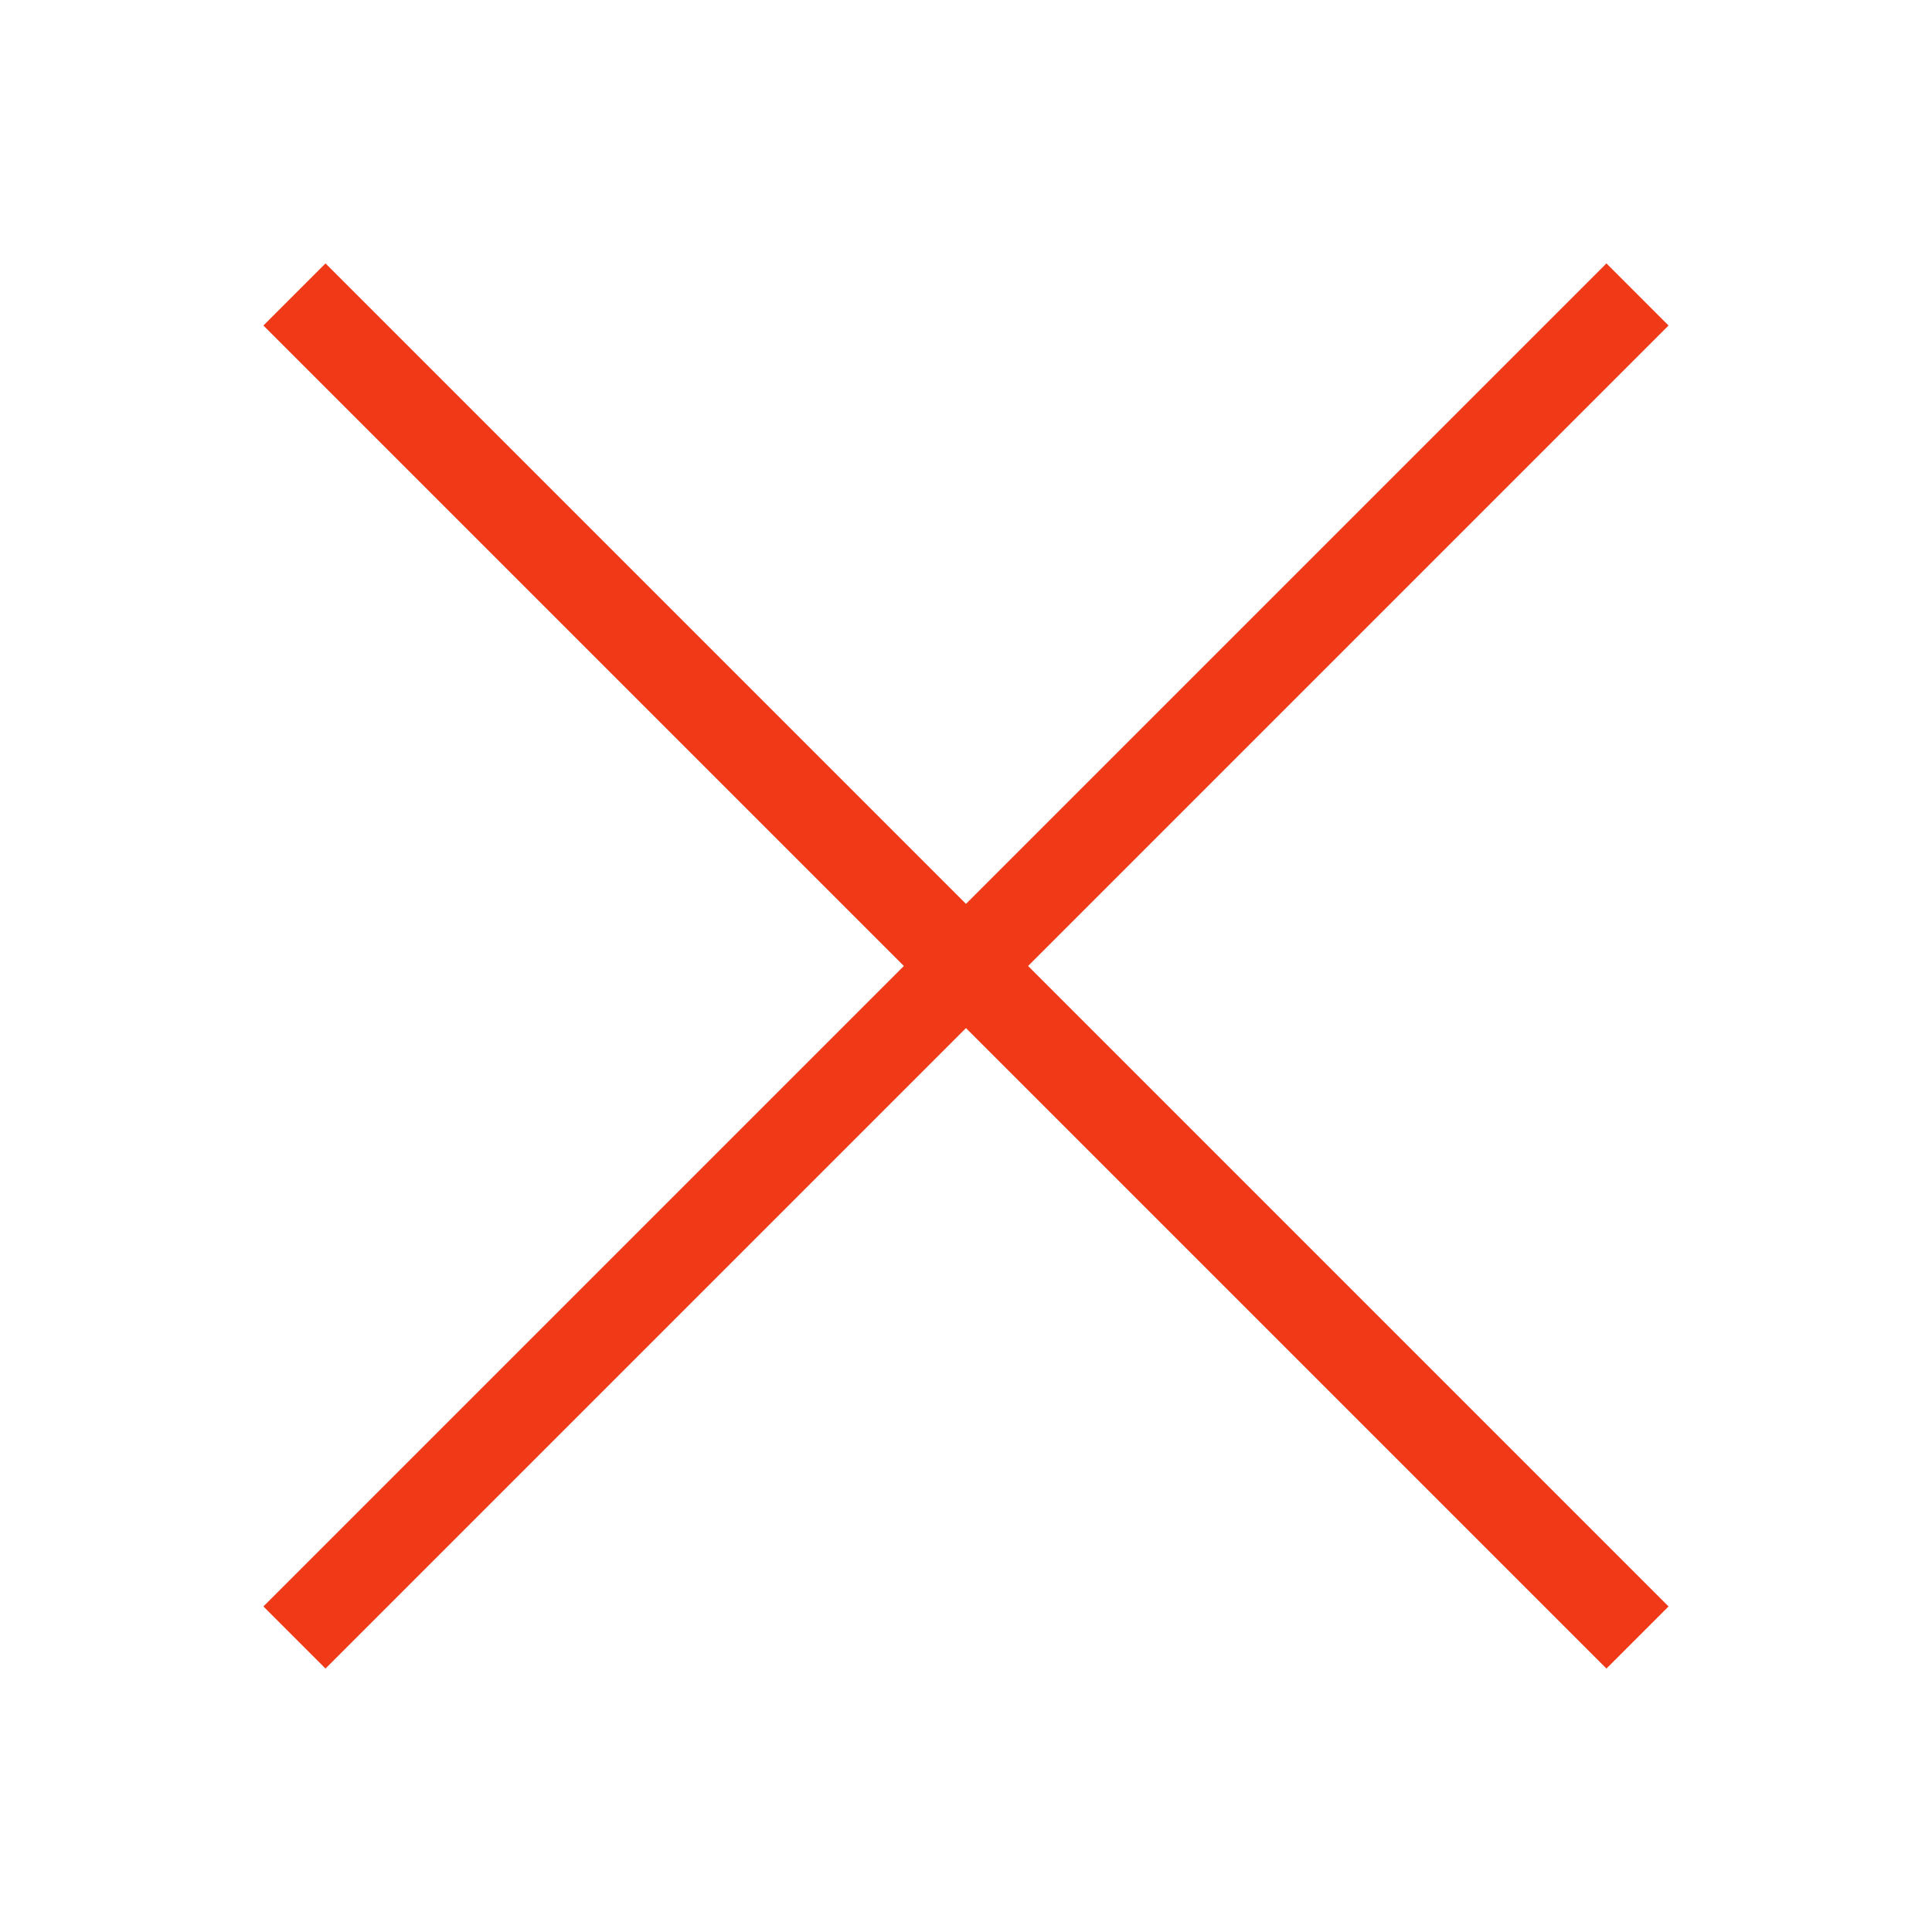
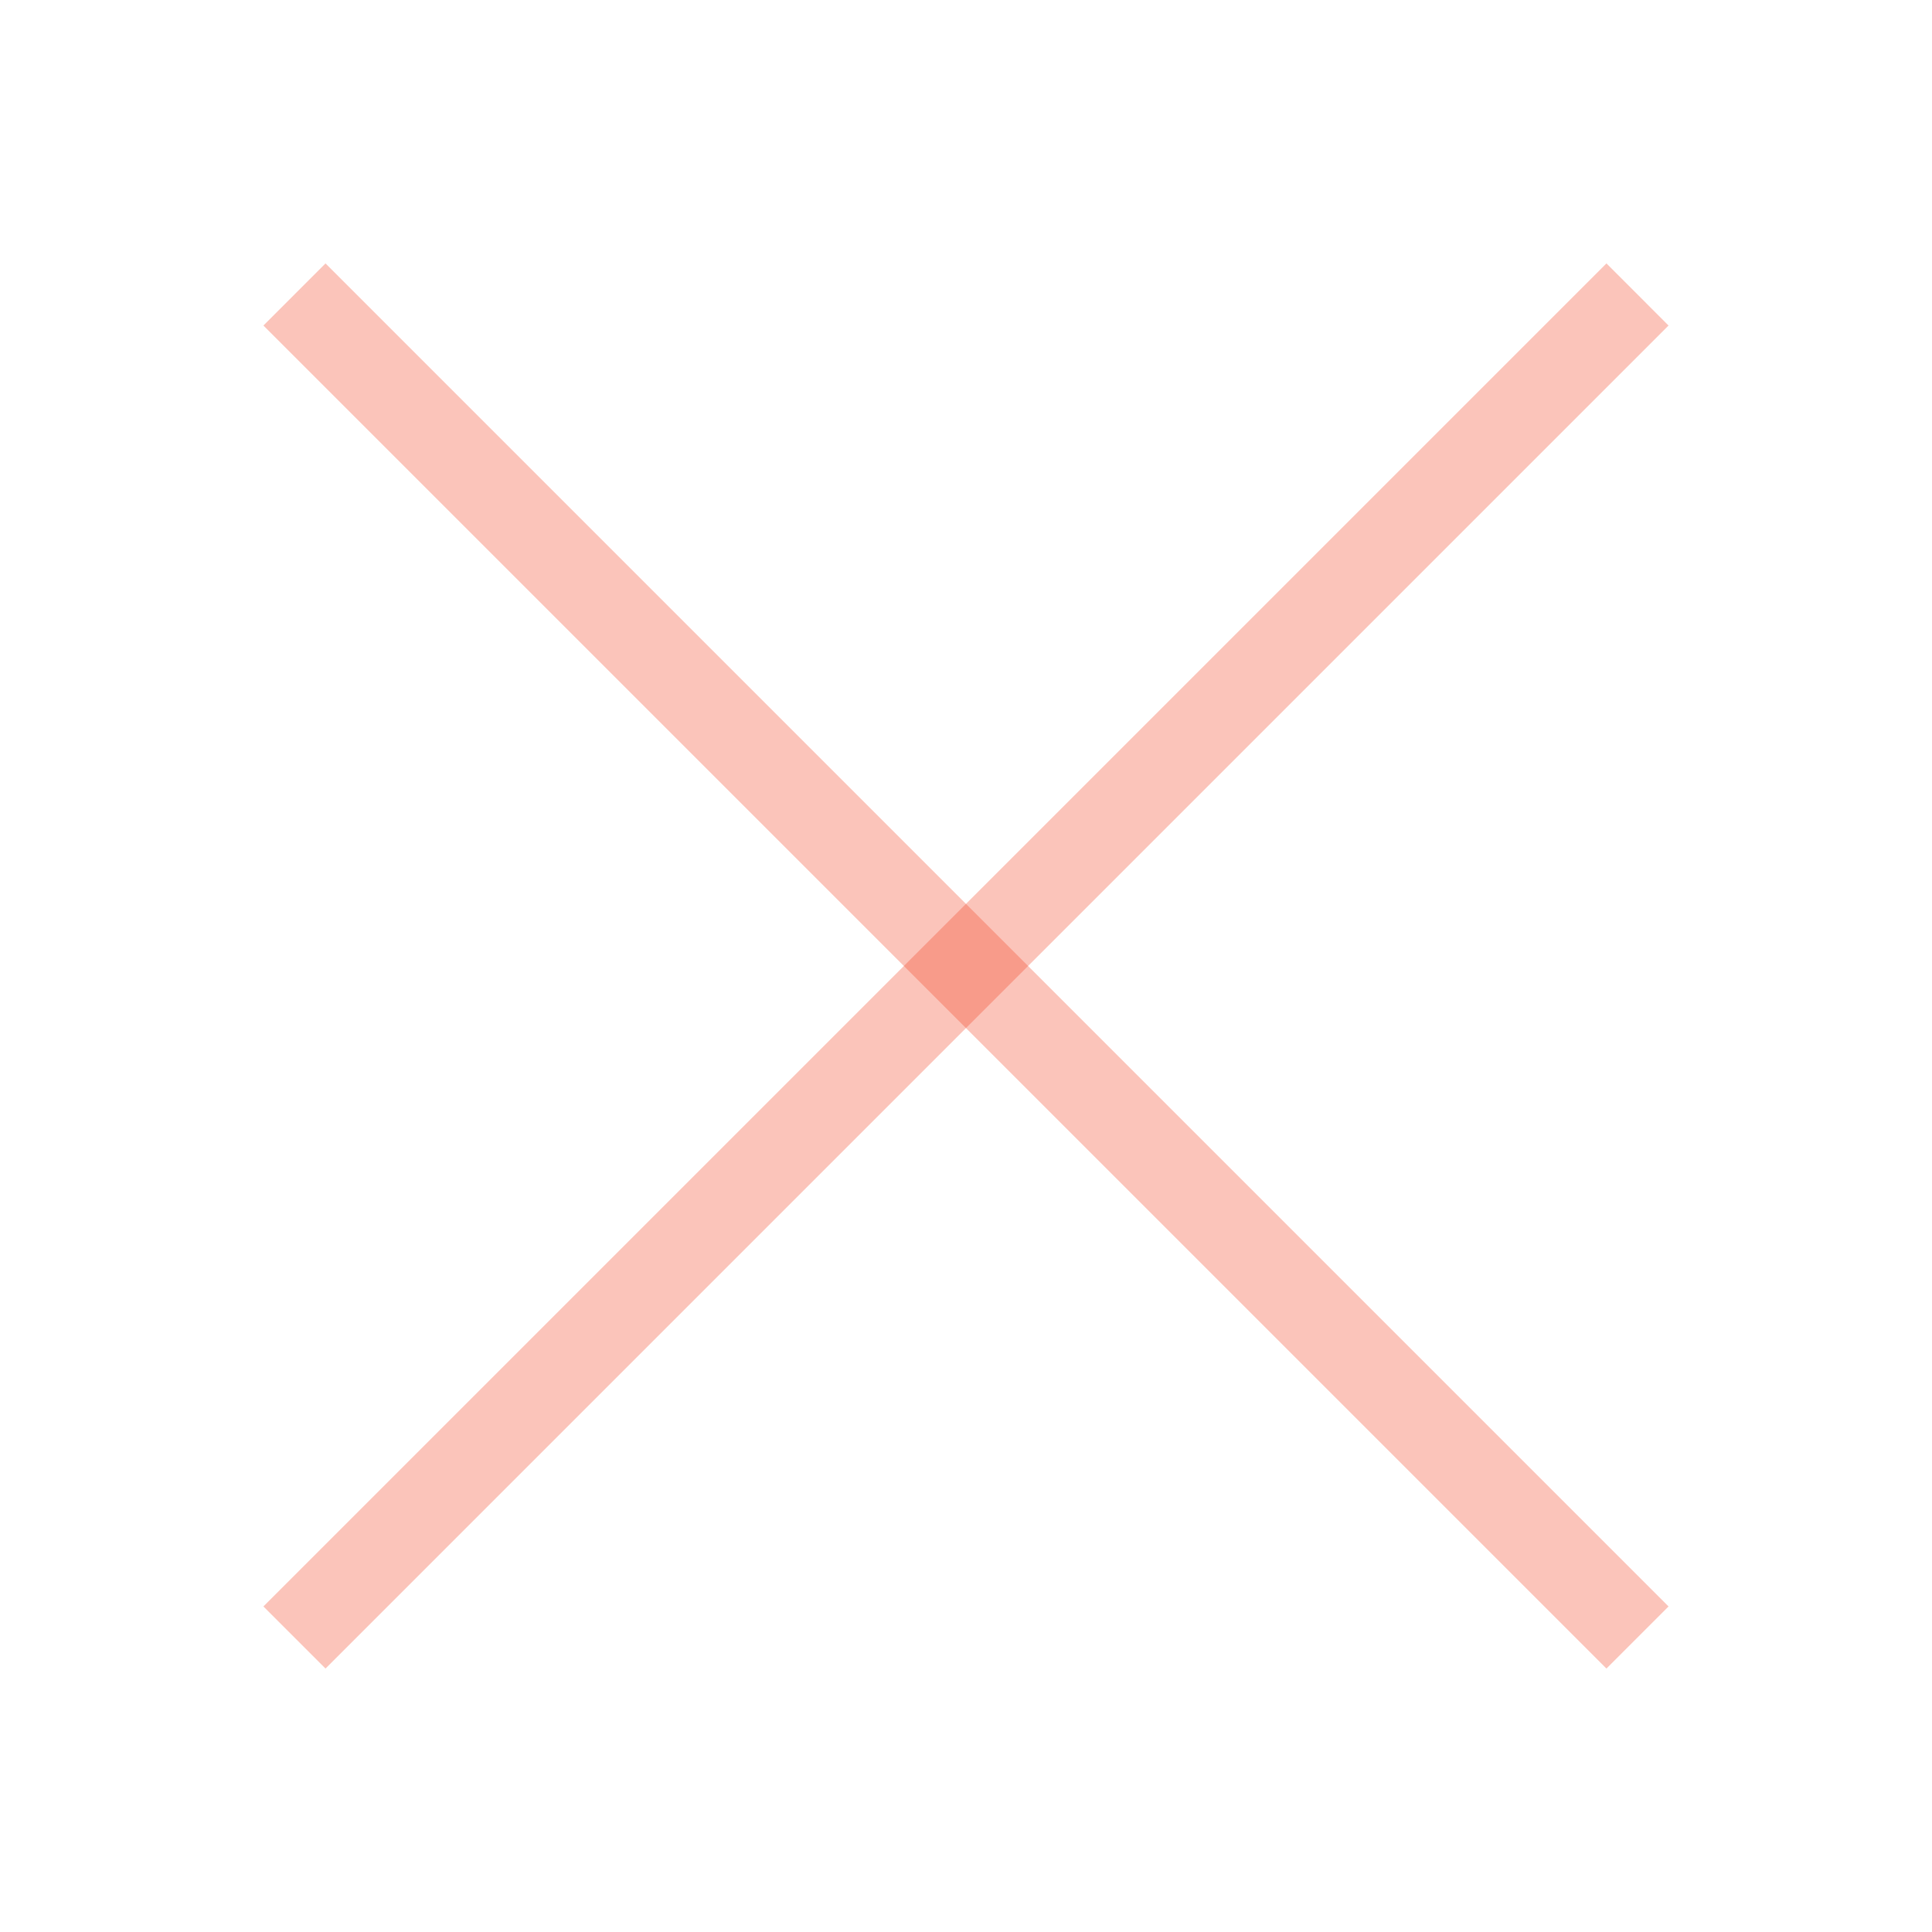
<svg xmlns="http://www.w3.org/2000/svg" width="22" height="22" id="svg2" version="1.1" viewBox="0 0 22 22">
  <defs id="defs4" />
  <g id="layer1" transform="translate(0,-1030.362)">
-     <rect style="fill:#f03916;fill-opacity:1;stroke:none" id="rect4103" width="21.628" height="1" x="733.318" y="728.076" transform="matrix(0.7071068,0.7071068,-0.7071068,0.7071068,0,0)" />
-     <rect transform="matrix(0.7071068,-0.7071068,-0.7071068,-0.7071068,0,0)" y="-744.632" x="-739.39" height="1" width="21.628" id="rect4105" style="fill:#f03916;fill-opacity:1;stroke:none" />
+     <rect style="fill:#f03916;fill-opacity:1;stroke:none;opacity:0.3" id="rect4103" width="21.628" height="1" x="733.318" y="728.076" transform="matrix(0.7071068,0.7071068,-0.7071068,0.7071068,0,0)" />
+     <rect transform="matrix(0.7071068,-0.7071068,-0.7071068,-0.7071068,0,0)" y="-744.632" x="-739.39" height="1" width="21.628" id="rect4105" style="fill:#f03916;fill-opacity:1;stroke:none;opacity:0.3" />
  </g>
</svg>
